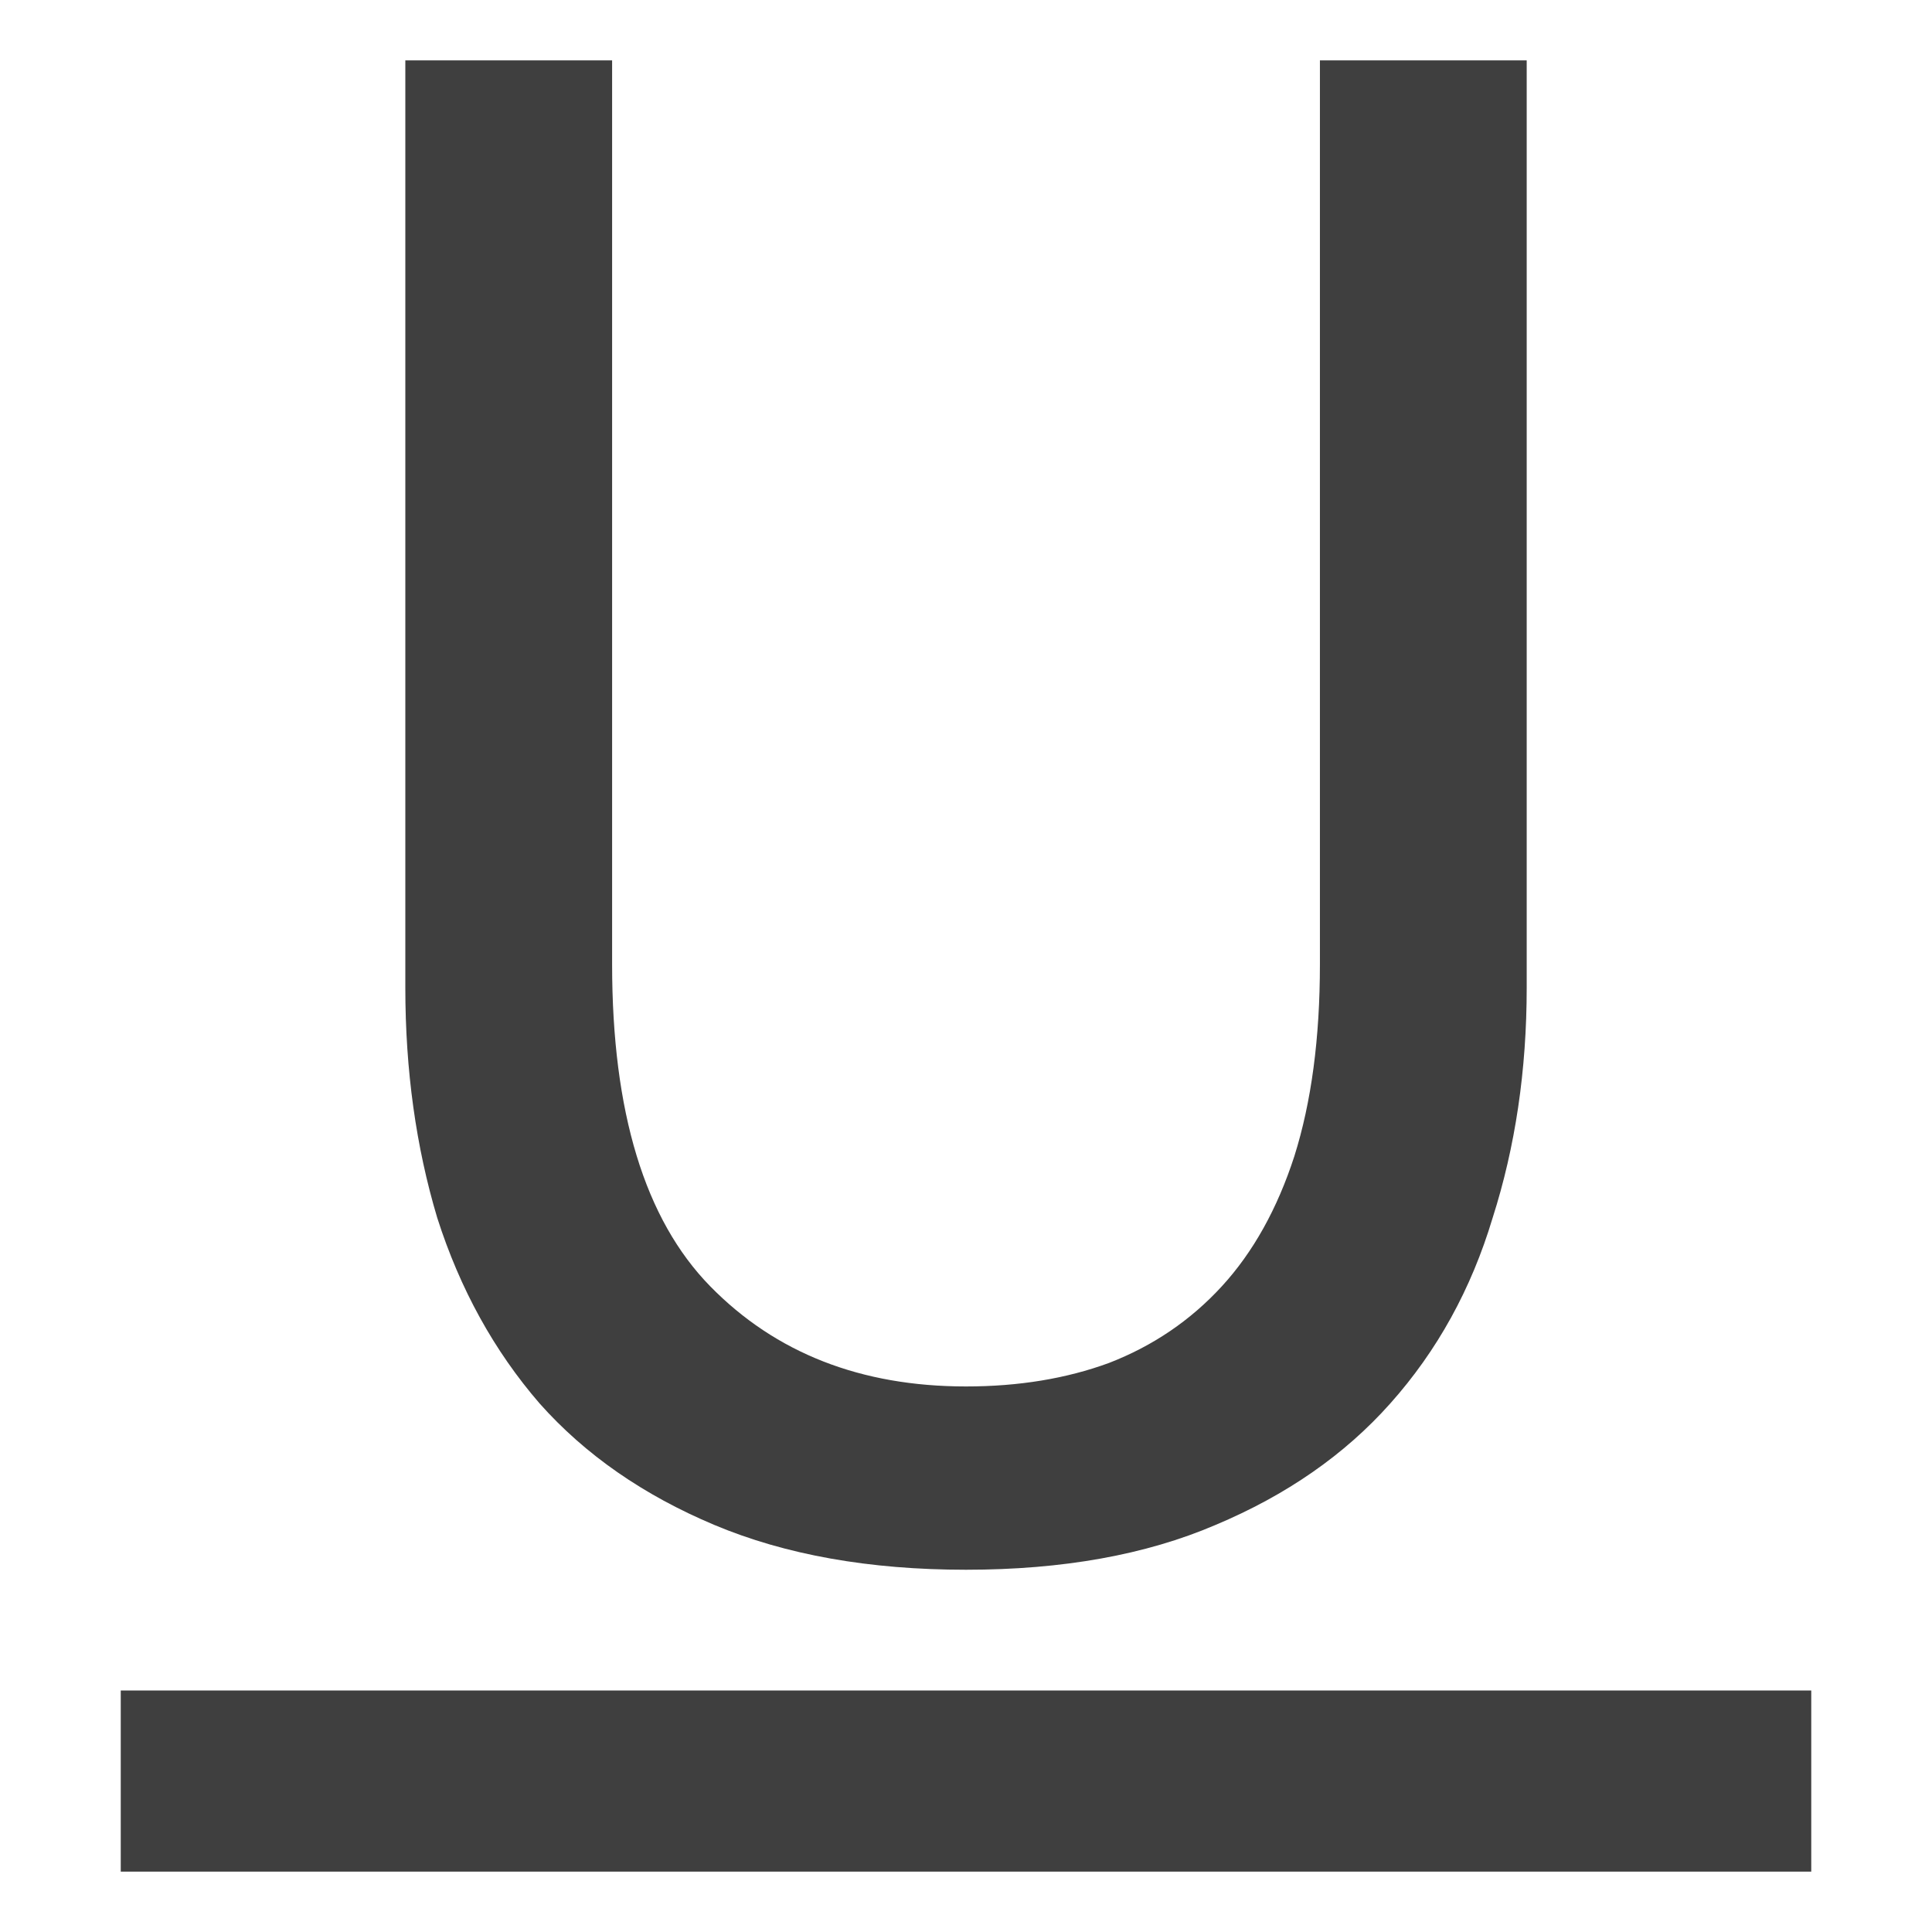
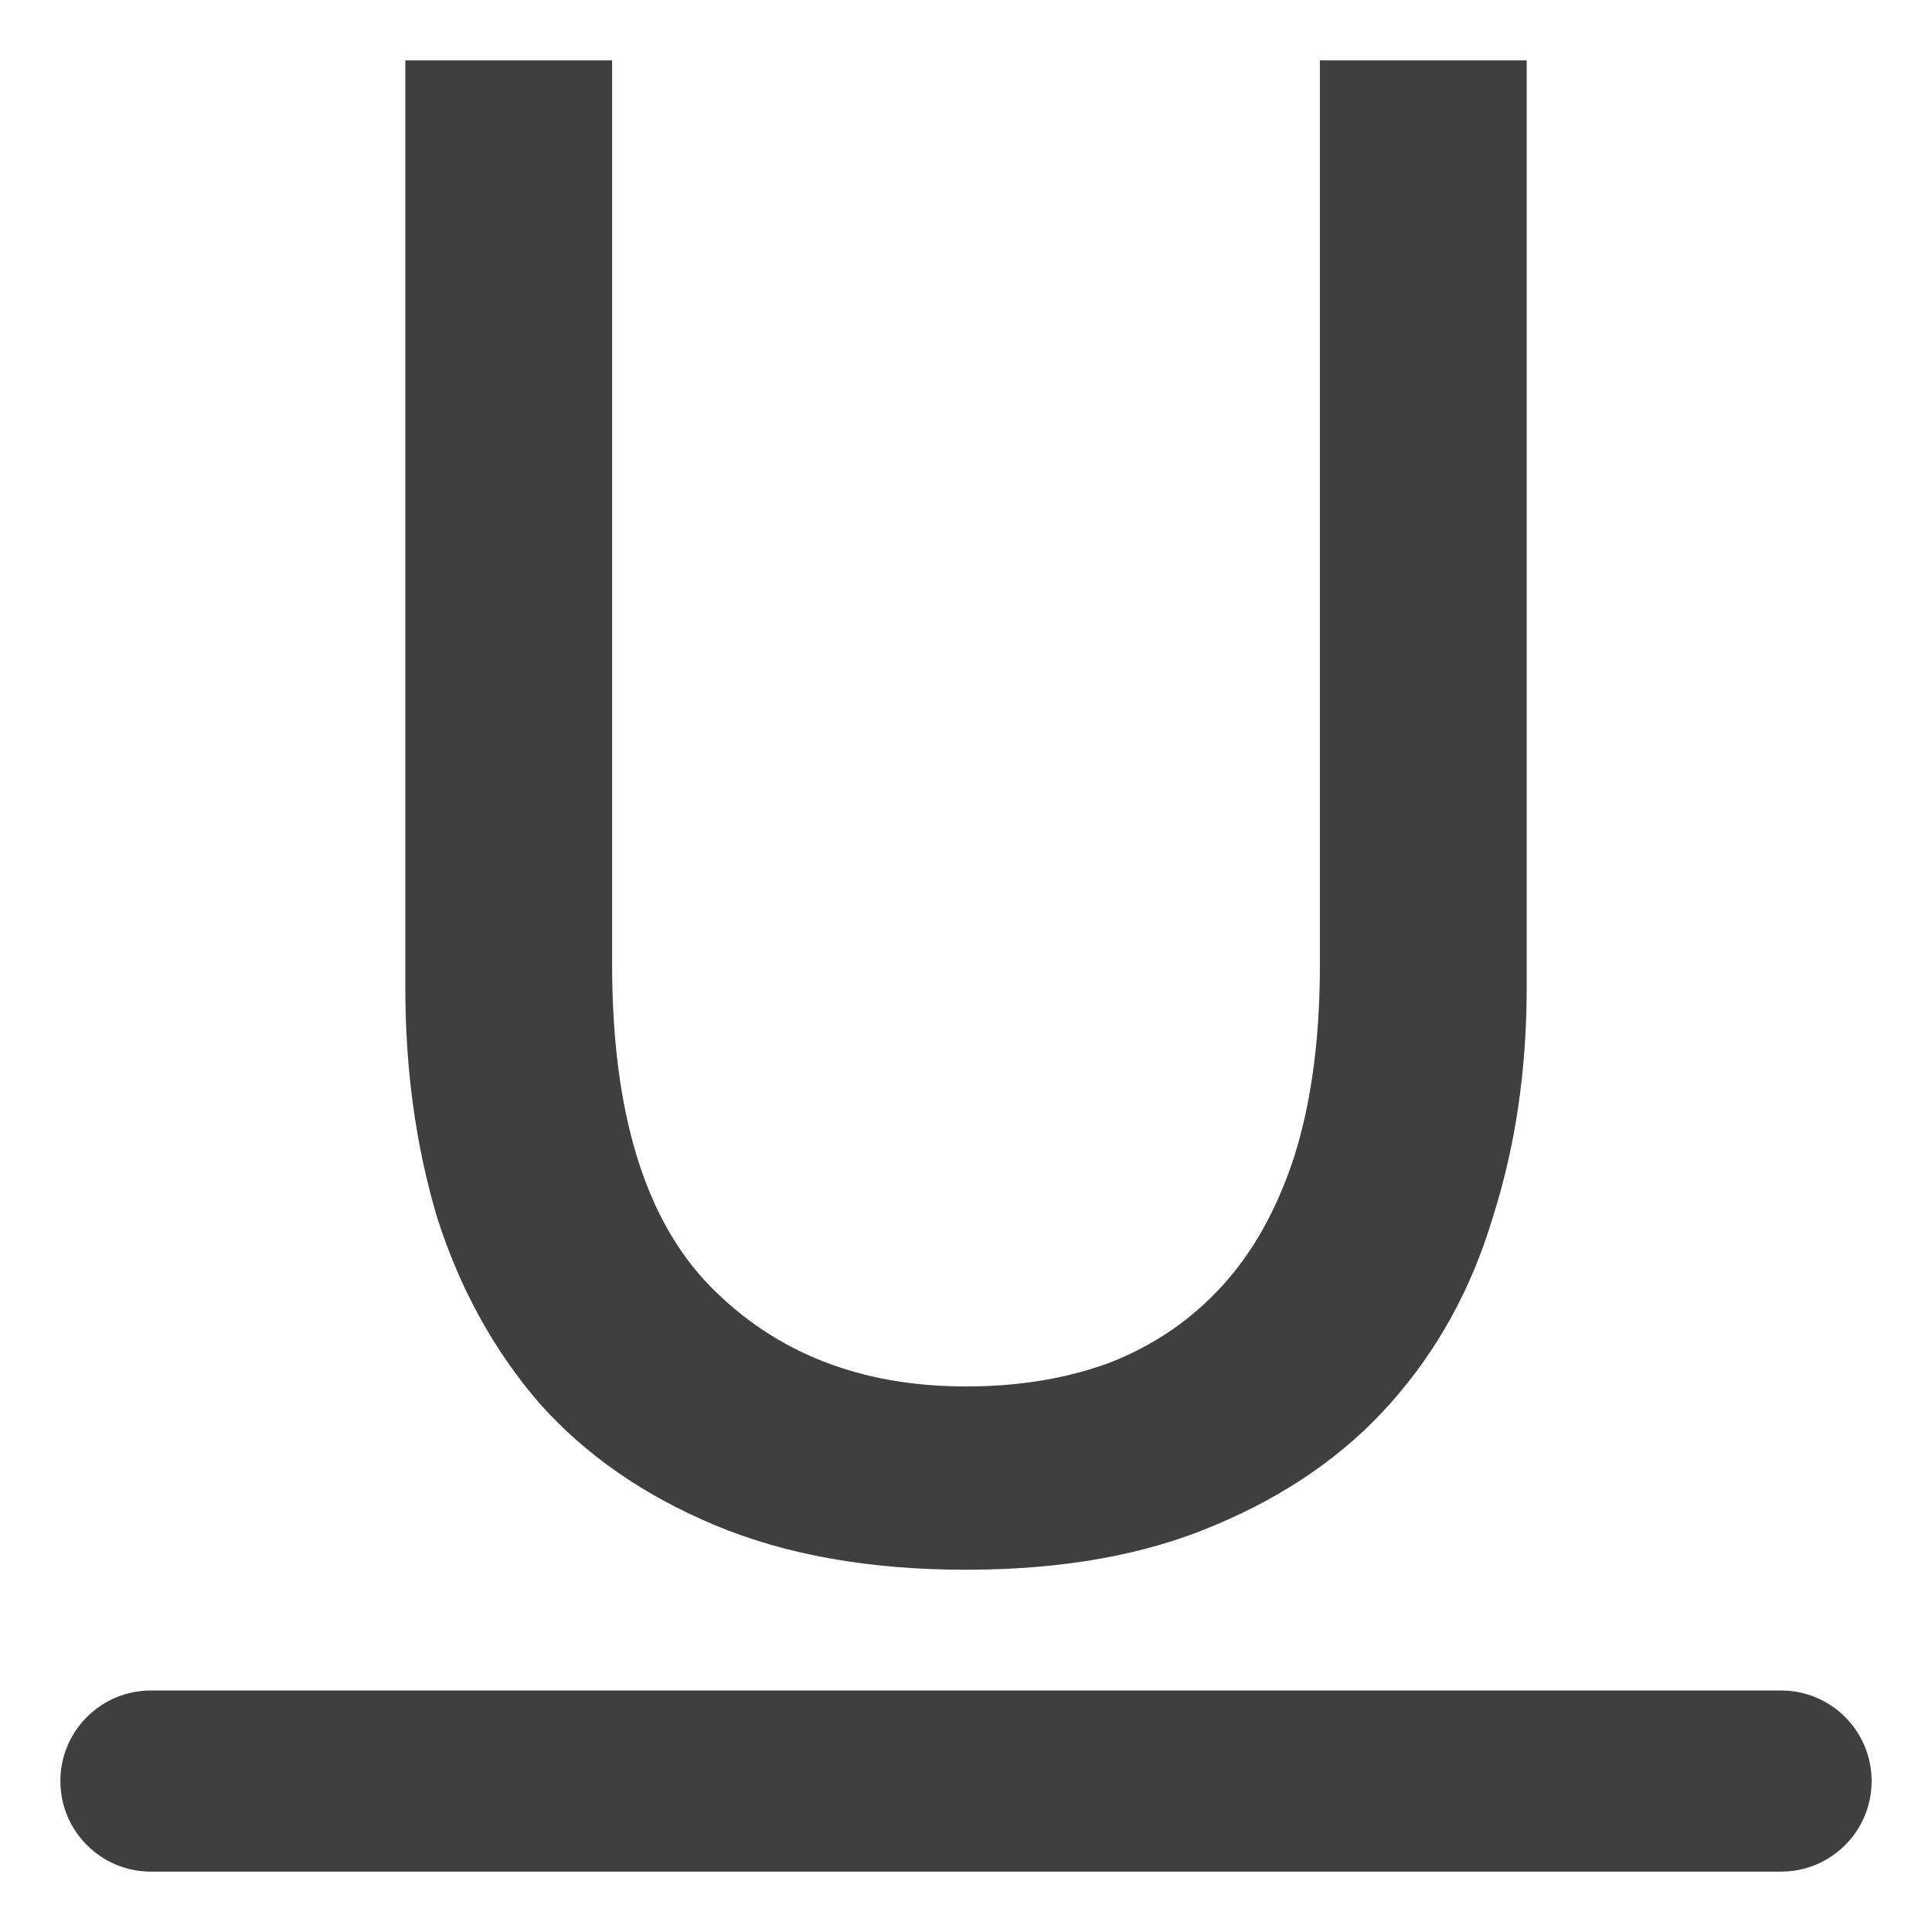
<svg xmlns="http://www.w3.org/2000/svg" id="svg2" height="64" width="64" version="1.1" viewBox="0 0 64 64">
-   <defs id="defs14" />
+   <defs id="defs14">
+     </defs>
  <g id="layer1" transform="translate(0,16)">
    <g aria-label="U" id="text6526" style="font-size:70.621px;line-height:1.25;font-family:Ubuntu;-inkscape-font-specification:Ubuntu;text-align:center;text-anchor:middle;fill:#212121;fill-opacity:0.86;stroke-width:0.828">
      <path d="m 32,36 q -4.802,0 -8.333,-1.483 -3.531,-1.483 -5.791,-4.025 -2.26,-2.613 -3.39,-6.144 -1.059,-3.531 -1.059,-7.627 v -30.72 h 6.85 v 29.944 q 0,7.345 3.249,10.664 3.249,3.319 8.475,3.319 2.613,0 4.732,-0.777 2.189,-0.847 3.743,-2.542 1.554,-1.695 2.401,-4.308 0.847,-2.684 0.847,-6.356 v -29.944 h 6.85 v 30.72 q 0,4.096 -1.13,7.627 -1.059,3.531 -3.39,6.144 -2.26,2.542 -5.791,4.025 Q 36.802,36 32,36 Z" id="path32083" />
    </g>
-     <rect style="fill:#212121;fill-opacity:0.86;fill-rule:evenodd;stroke-width:38.885;stroke-opacity:0.86;paint-order:markers fill stroke" id="rect31869" width="6" height="56" x="40" y="-60" transform="rotate(90)" />
+     <path style="fill:#212121;fill-opacity:0.86;fill-rule:evenodd;stroke-width:37.566;stroke-opacity:0.86;paint-order:markers fill stroke" id="rect31869" width="6" height="60" x="40" y="-62" transform="rotate(90)" d="m 43,-62 c 1.657,0 3,1.343 3,3 V -5 c 0,1.657 -1.343,3 -3,3 -1.657,0 -3,-1.343 -3,-3 v -54 c 0,-1.657 1.343,-3 3,-3 z" />
  </g>
</svg>
